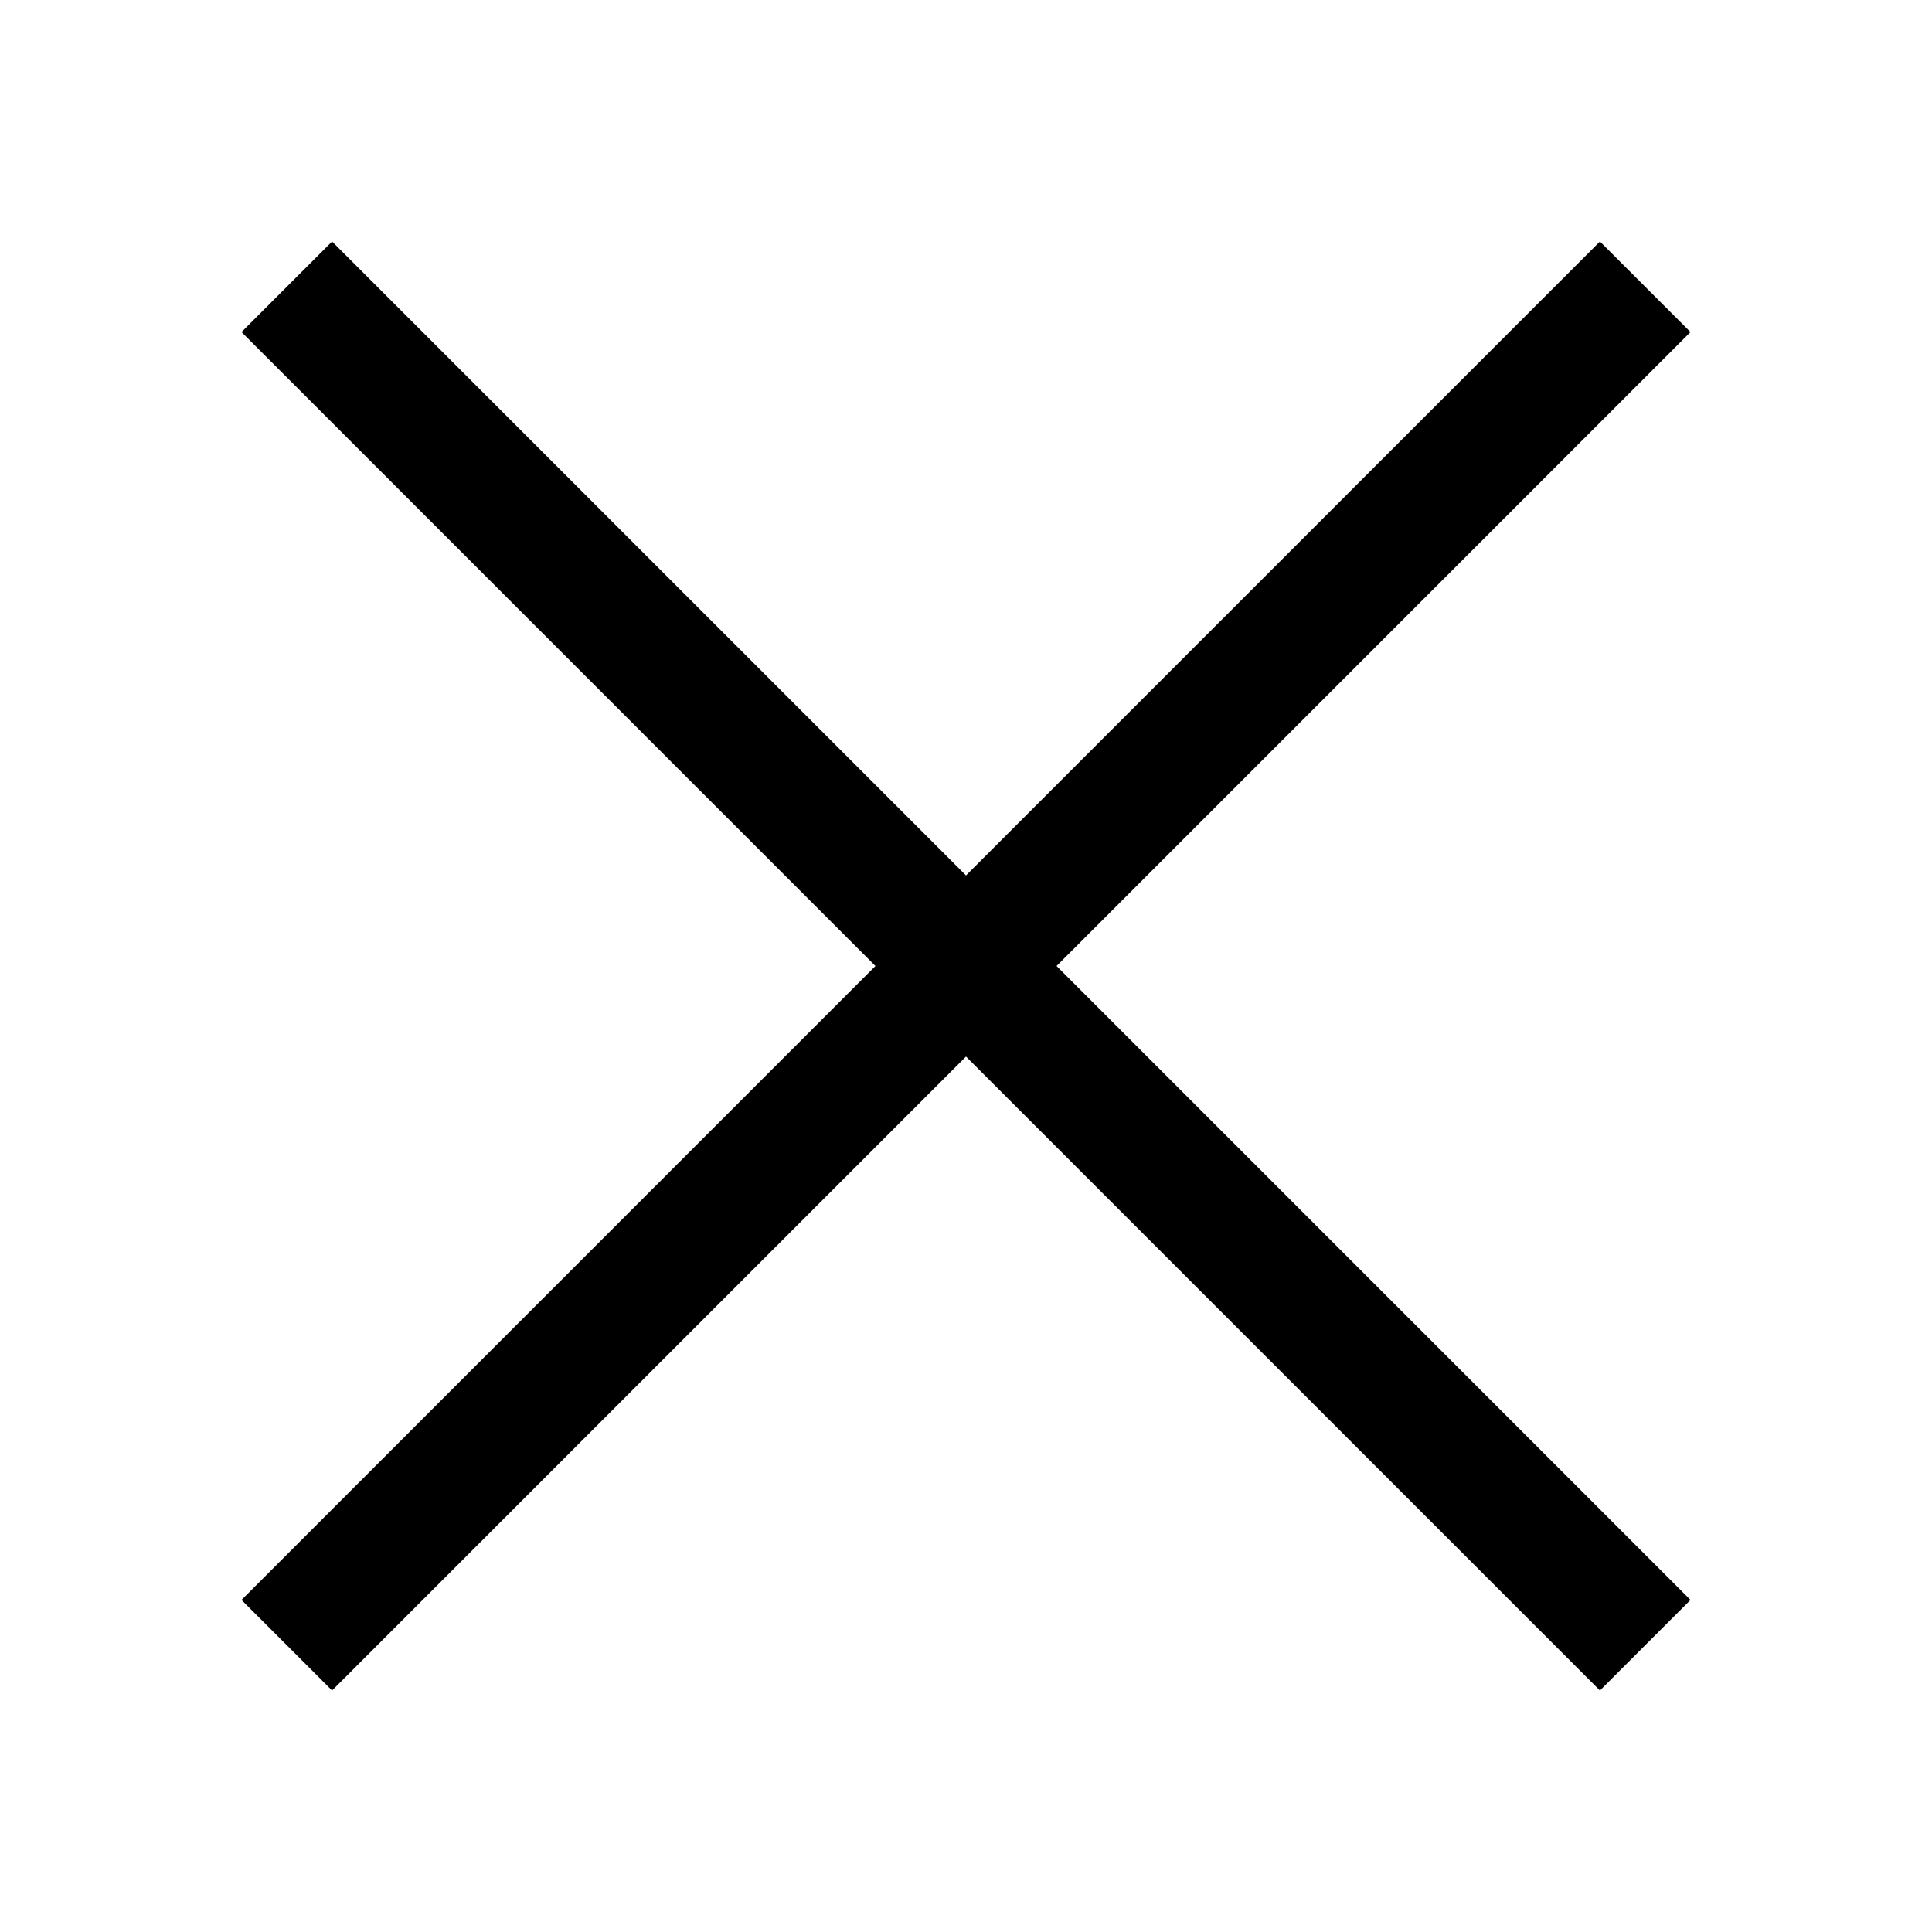
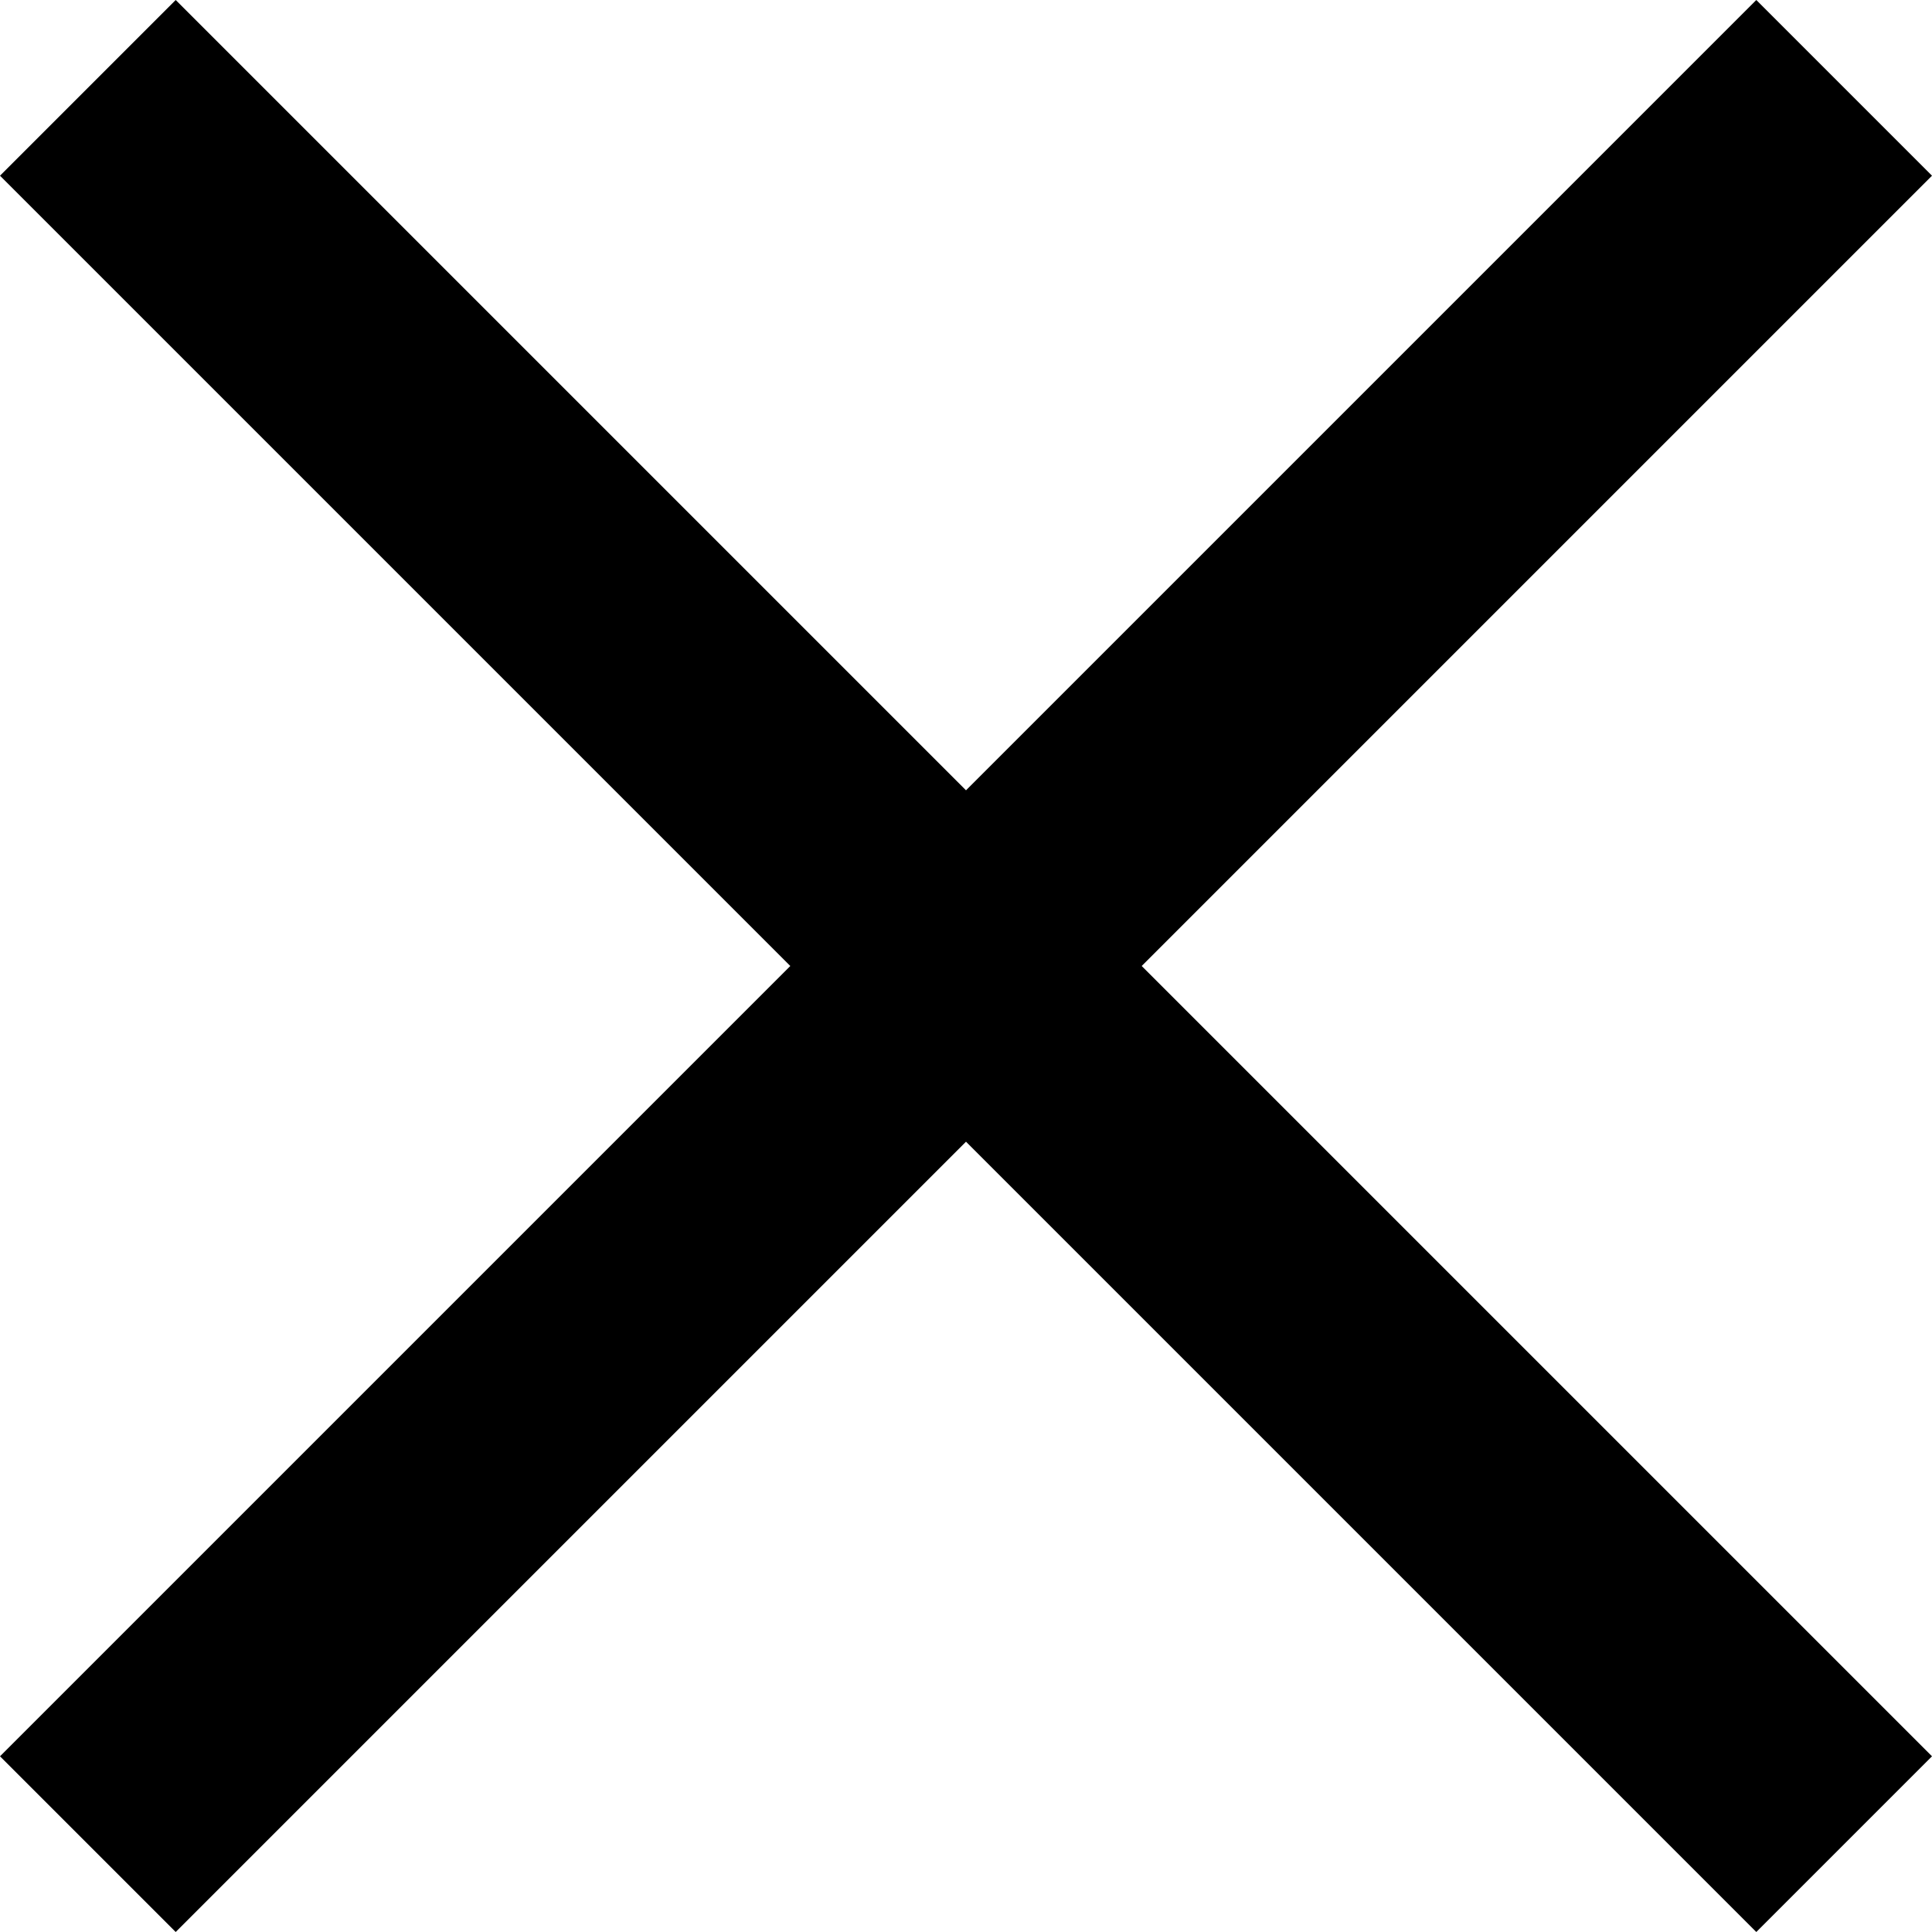
- <svg xmlns="http://www.w3.org/2000/svg" width="2048" height="2048" viewBox="0 0 2048 2048">
-   <path d="M928.004 1024L256.008 352.004l95.996-95.996L1024 928.004l671.996-671.996 95.996 95.996L1119.996 1024l671.996 671.996-95.996 95.996L1024 1119.996l-671.996 671.996-95.996-95.996z" fill="#000" fill-rule="evenodd" />
+ <svg xmlns="http://www.w3.org/2000/svg" fill="#000000" width="800px" height="800px" viewBox="0 0 16 16">
+   <path d="M0 14.545L1.455 16 8 9.455 14.545 16 16 14.545 9.455 8 16 1.455 14.545 0 8 6.545 1.455 0 0 1.455 6.545 8z" fill-rule="evenodd" />
</svg>
